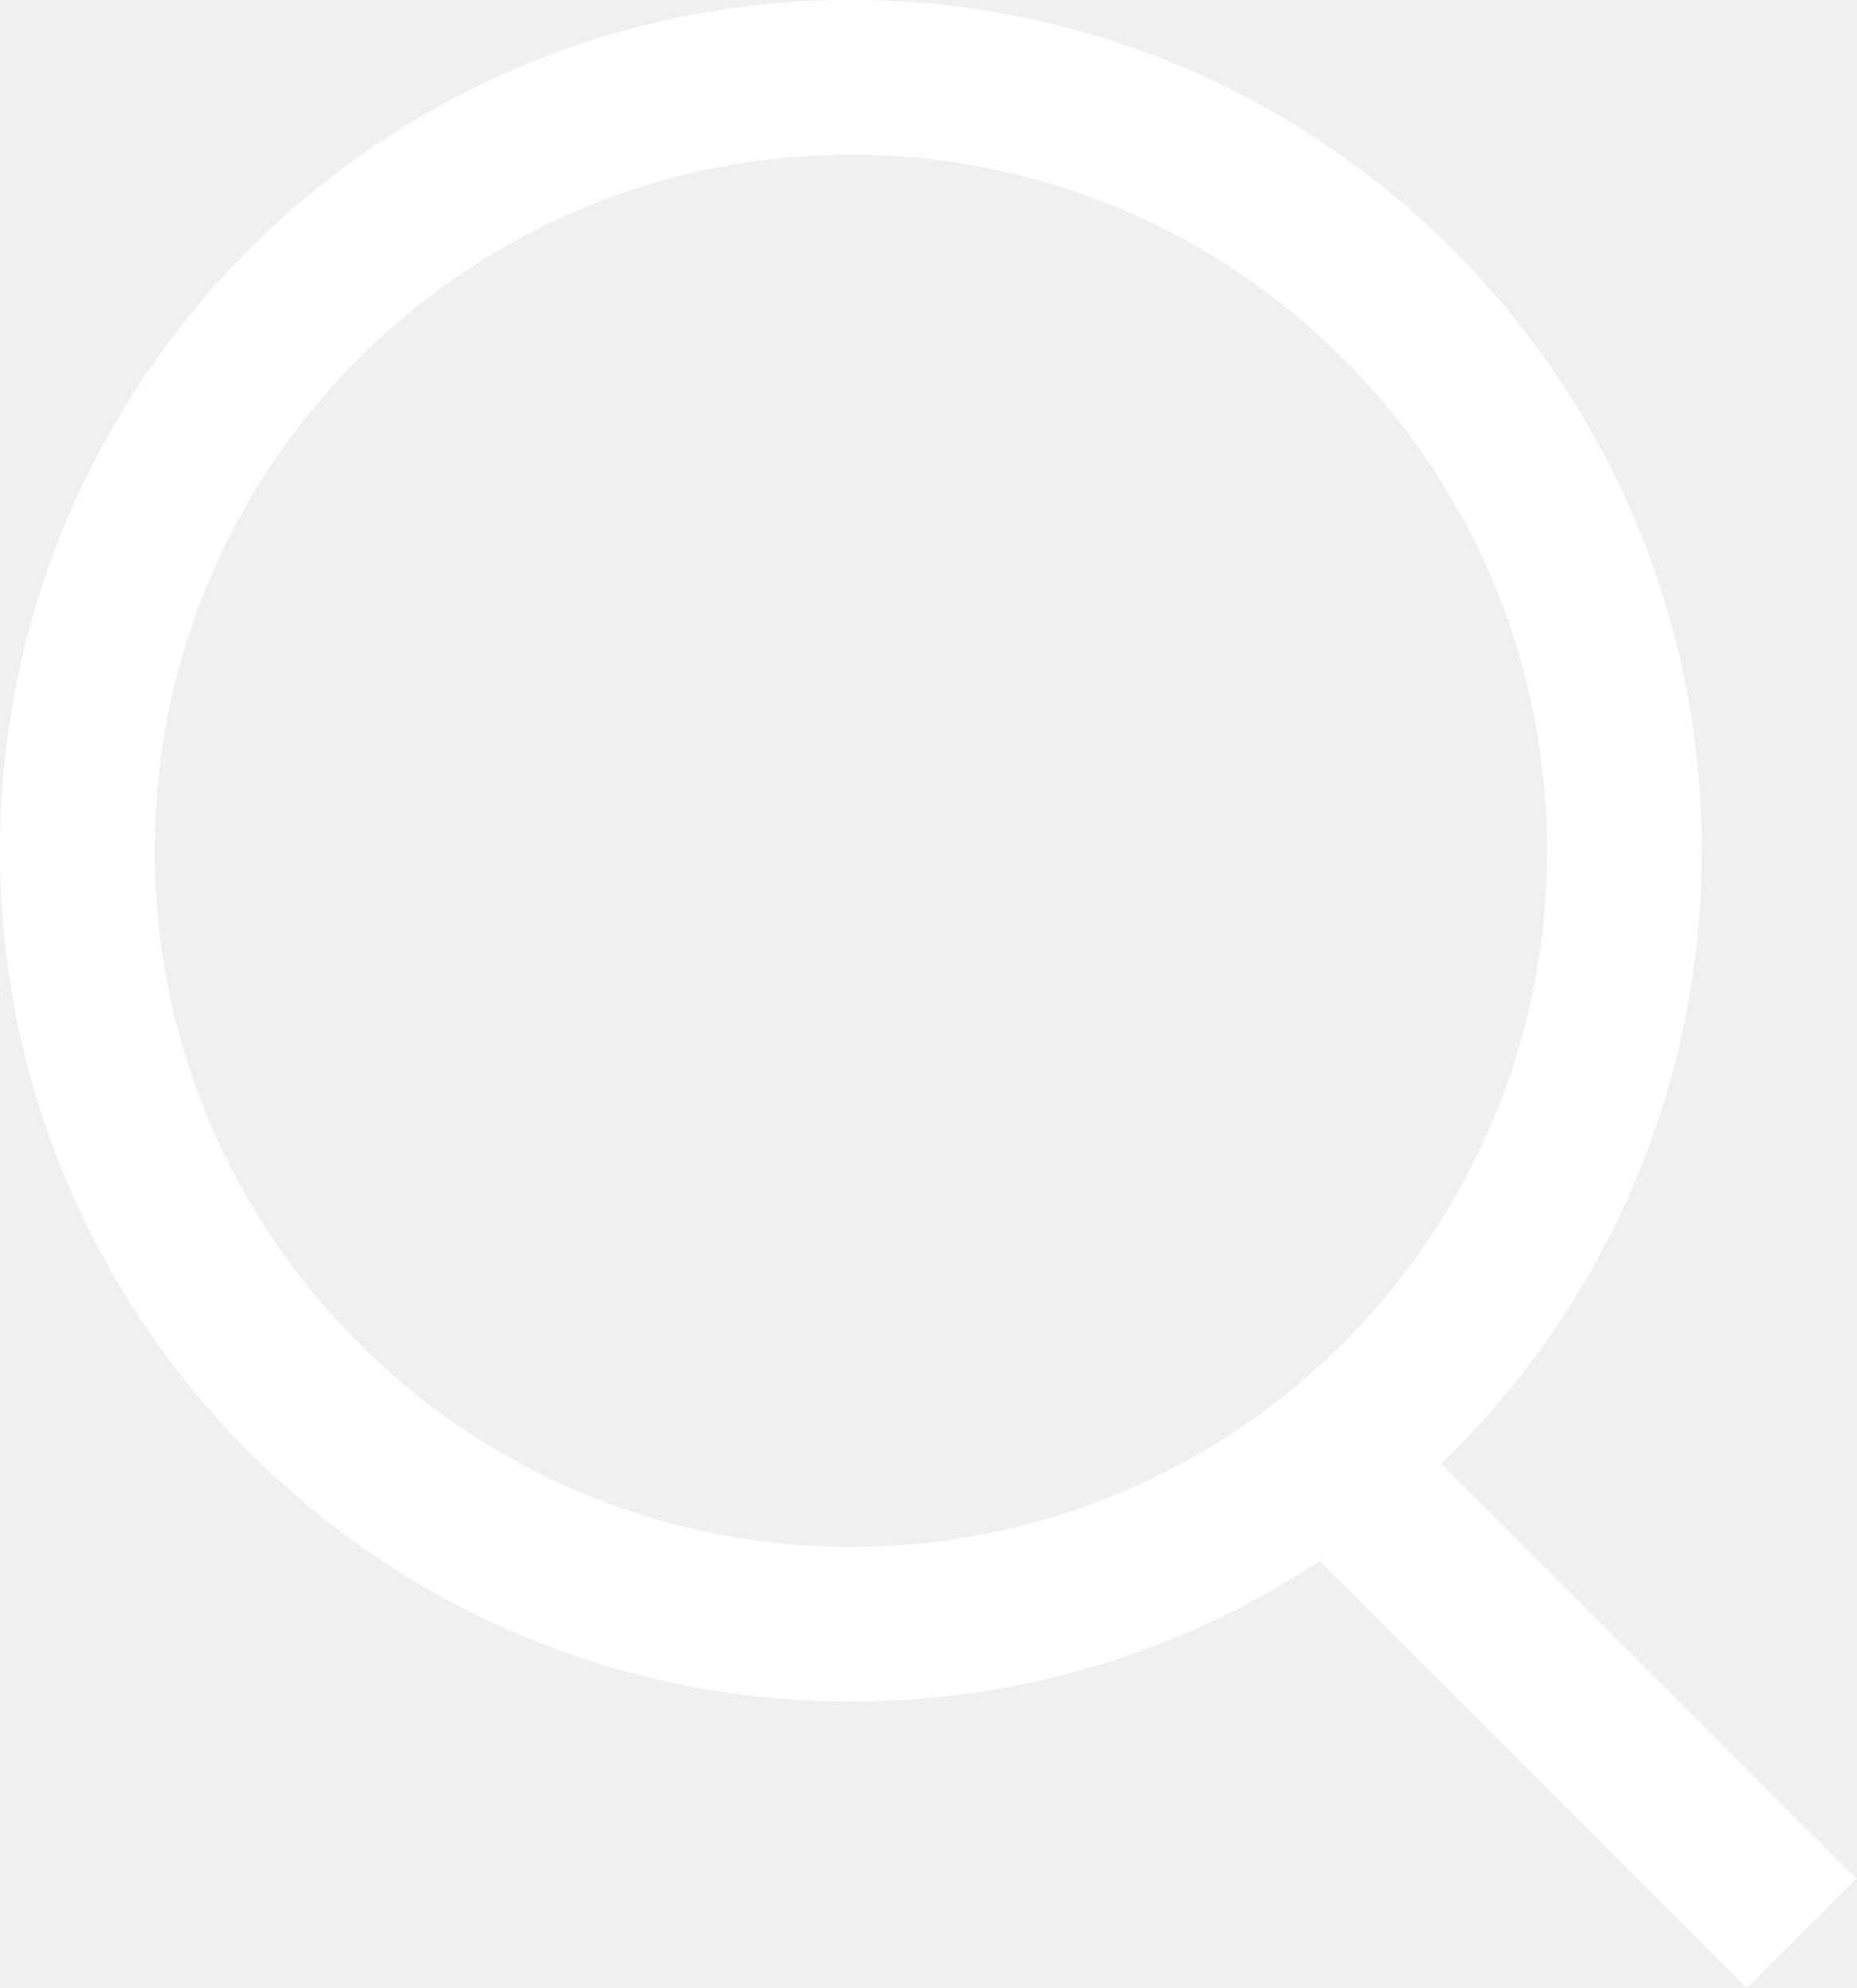
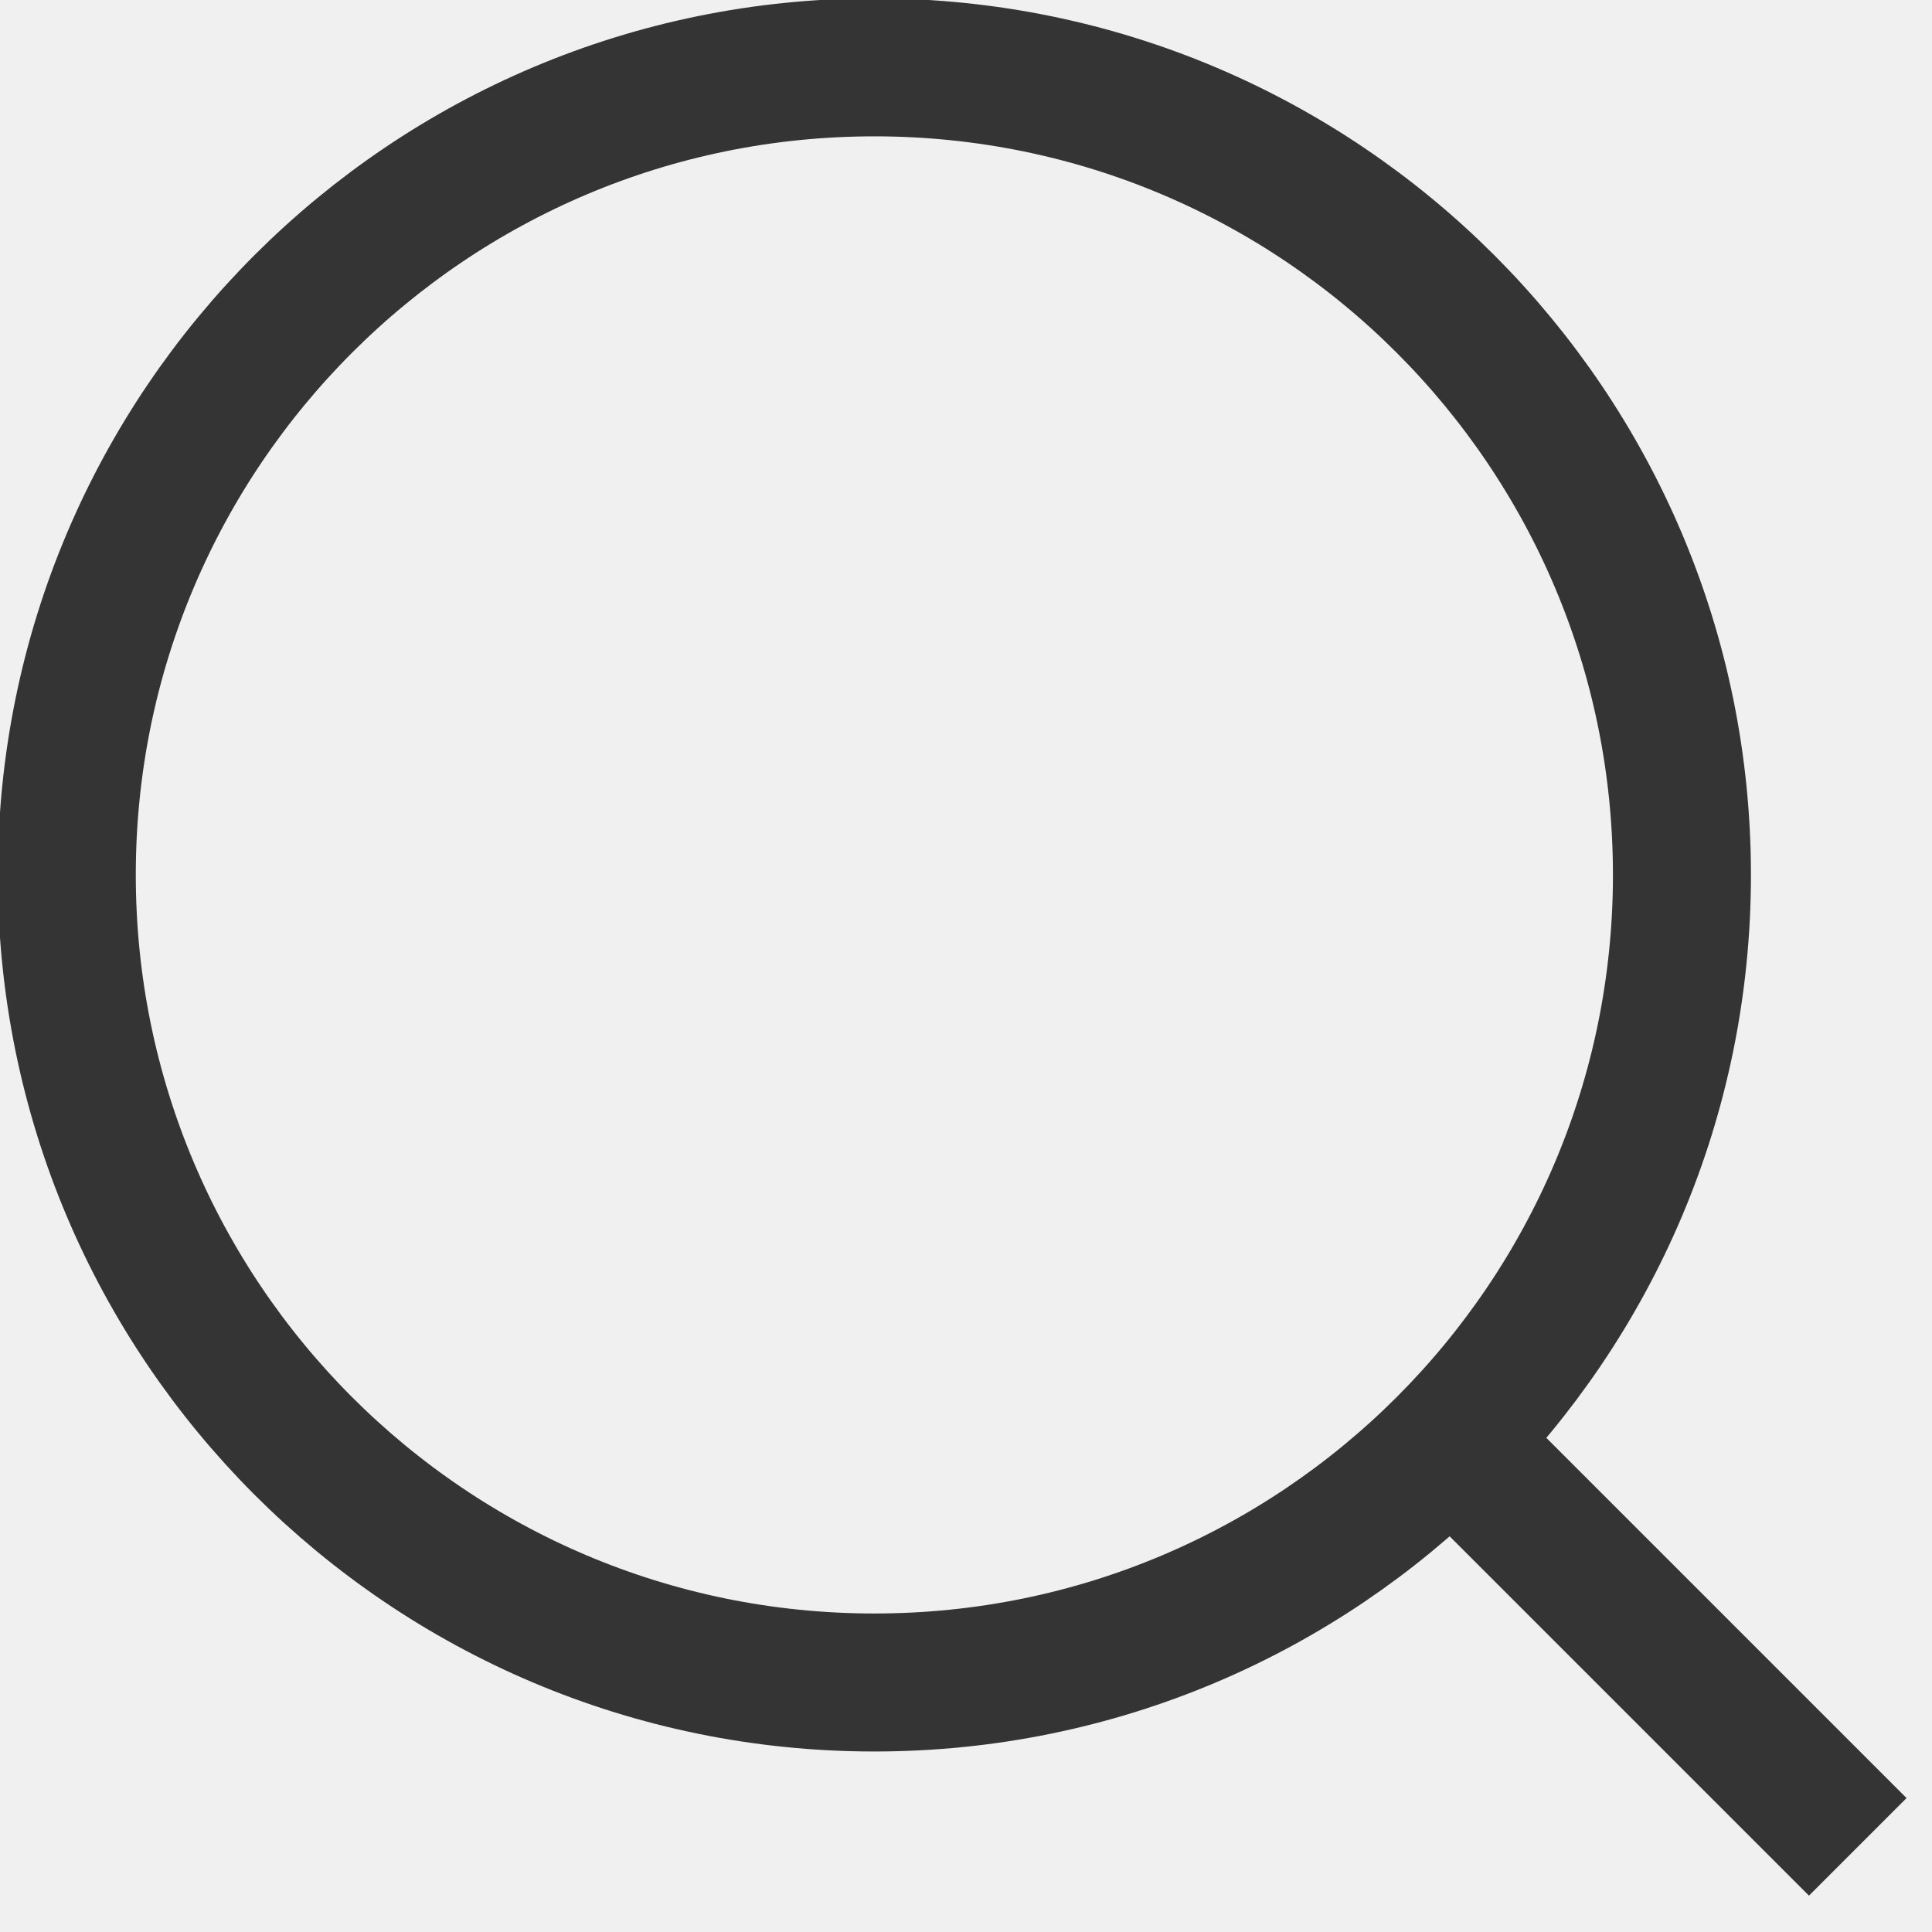
- <svg xmlns="http://www.w3.org/2000/svg" width="12.001" height="12.854" viewBox="0 0 12.001 12.854">
-   <g transform="translate(.5 .5)">
-     <circle data-name="타원 12" cx="5.001" cy="5.001" style="fill:none;stroke:#fff;stroke-miterlimit:10" r="5.001" />
-     <path data-name="선 1413" transform="translate(8.274 9.127)" style="fill:none;stroke:#fff;stroke-miterlimit:10" d="m0 0 2.873 2.873" />
+ <svg xmlns="http://www.w3.org/2000/svg" width="14" height="14" viewBox="0 0 14 14">
+   <defs>
+     <clipPath id="x4di08inoa">
+       <path data-name="사각형 2278" style="stroke:#707070;fill:none" d="M0 0h14v14H0z" />
+     </clipPath>
+   </defs>
+   <g data-name="그룹 7827" style="clip-path:url(#x4di08inoa)">
+     <path data-name="패스 6972" d="M12.2 6.353A5.852 5.852 0 1 1 6.353.5 5.852 5.852 0 0 1 12.2 6.353z" transform="translate(-.012 -.012)" style="stroke-miterlimit:10;stroke:#343434;fill:none" />
+     <path data-name="패스 6974" d="m10.887 10.806 2.843 2.843" transform="translate(-.268 -.266)" style="stroke:#343434;fill:none" />
  </g>
</svg>
